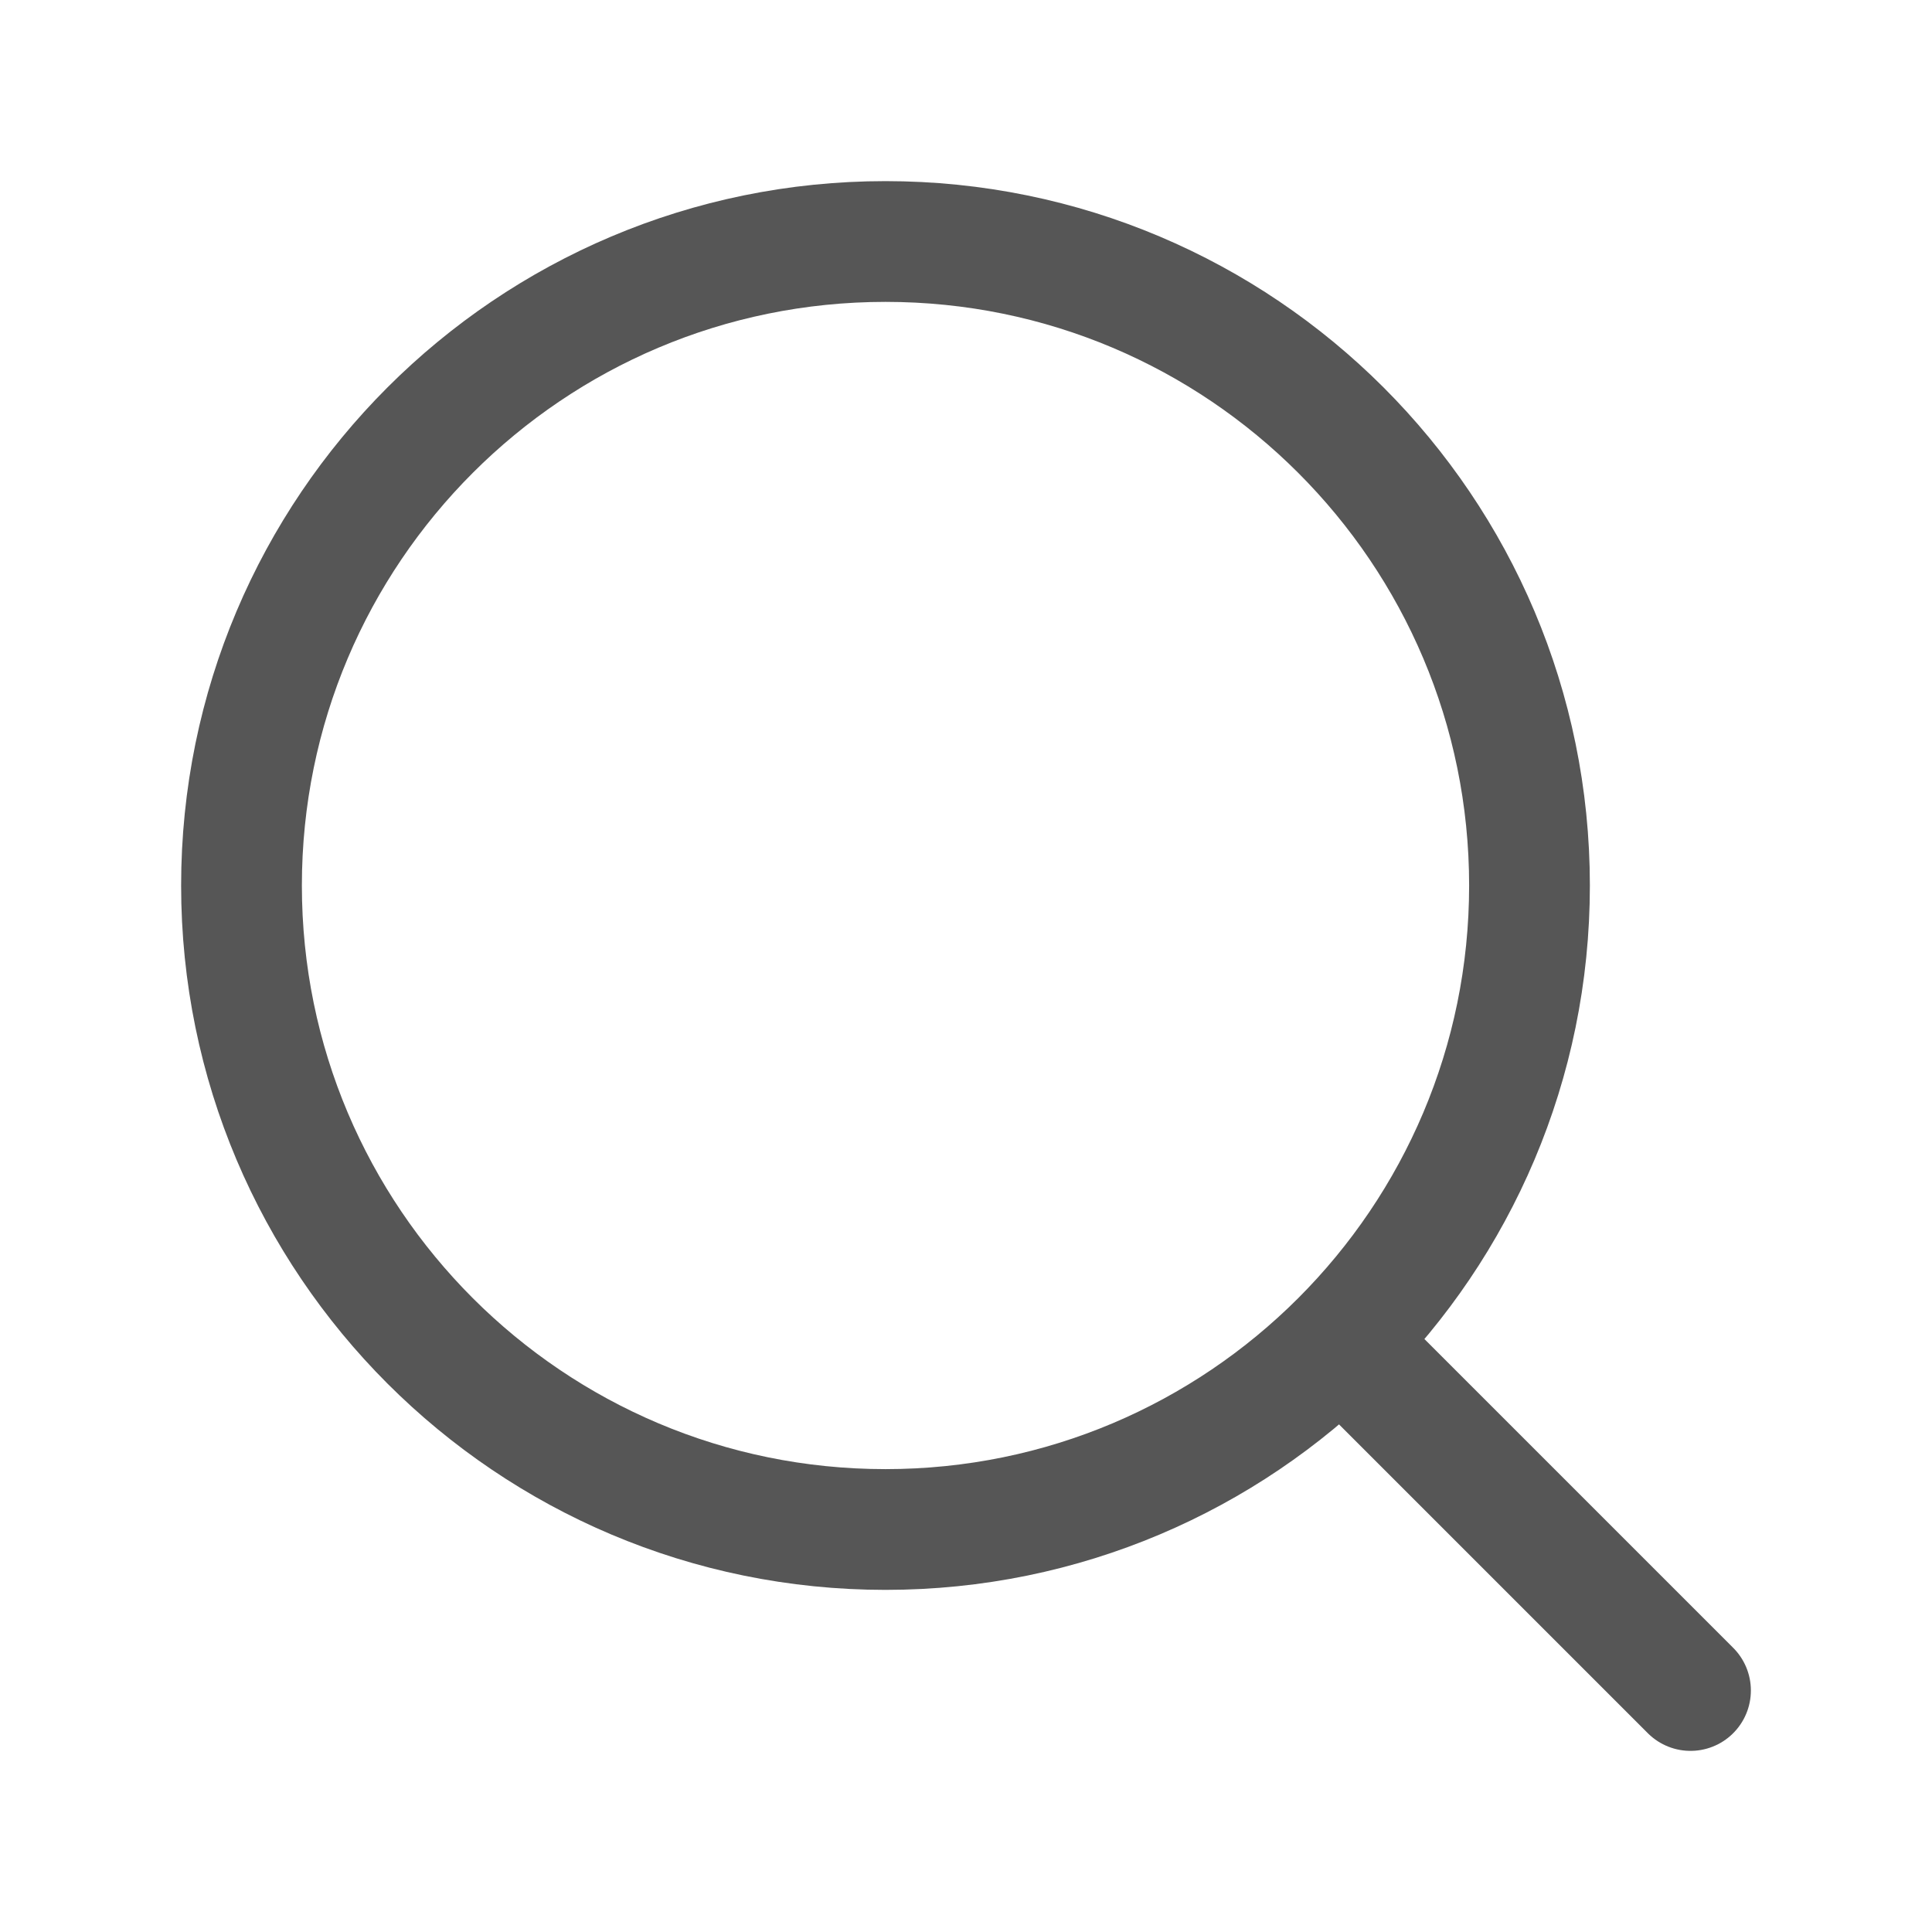
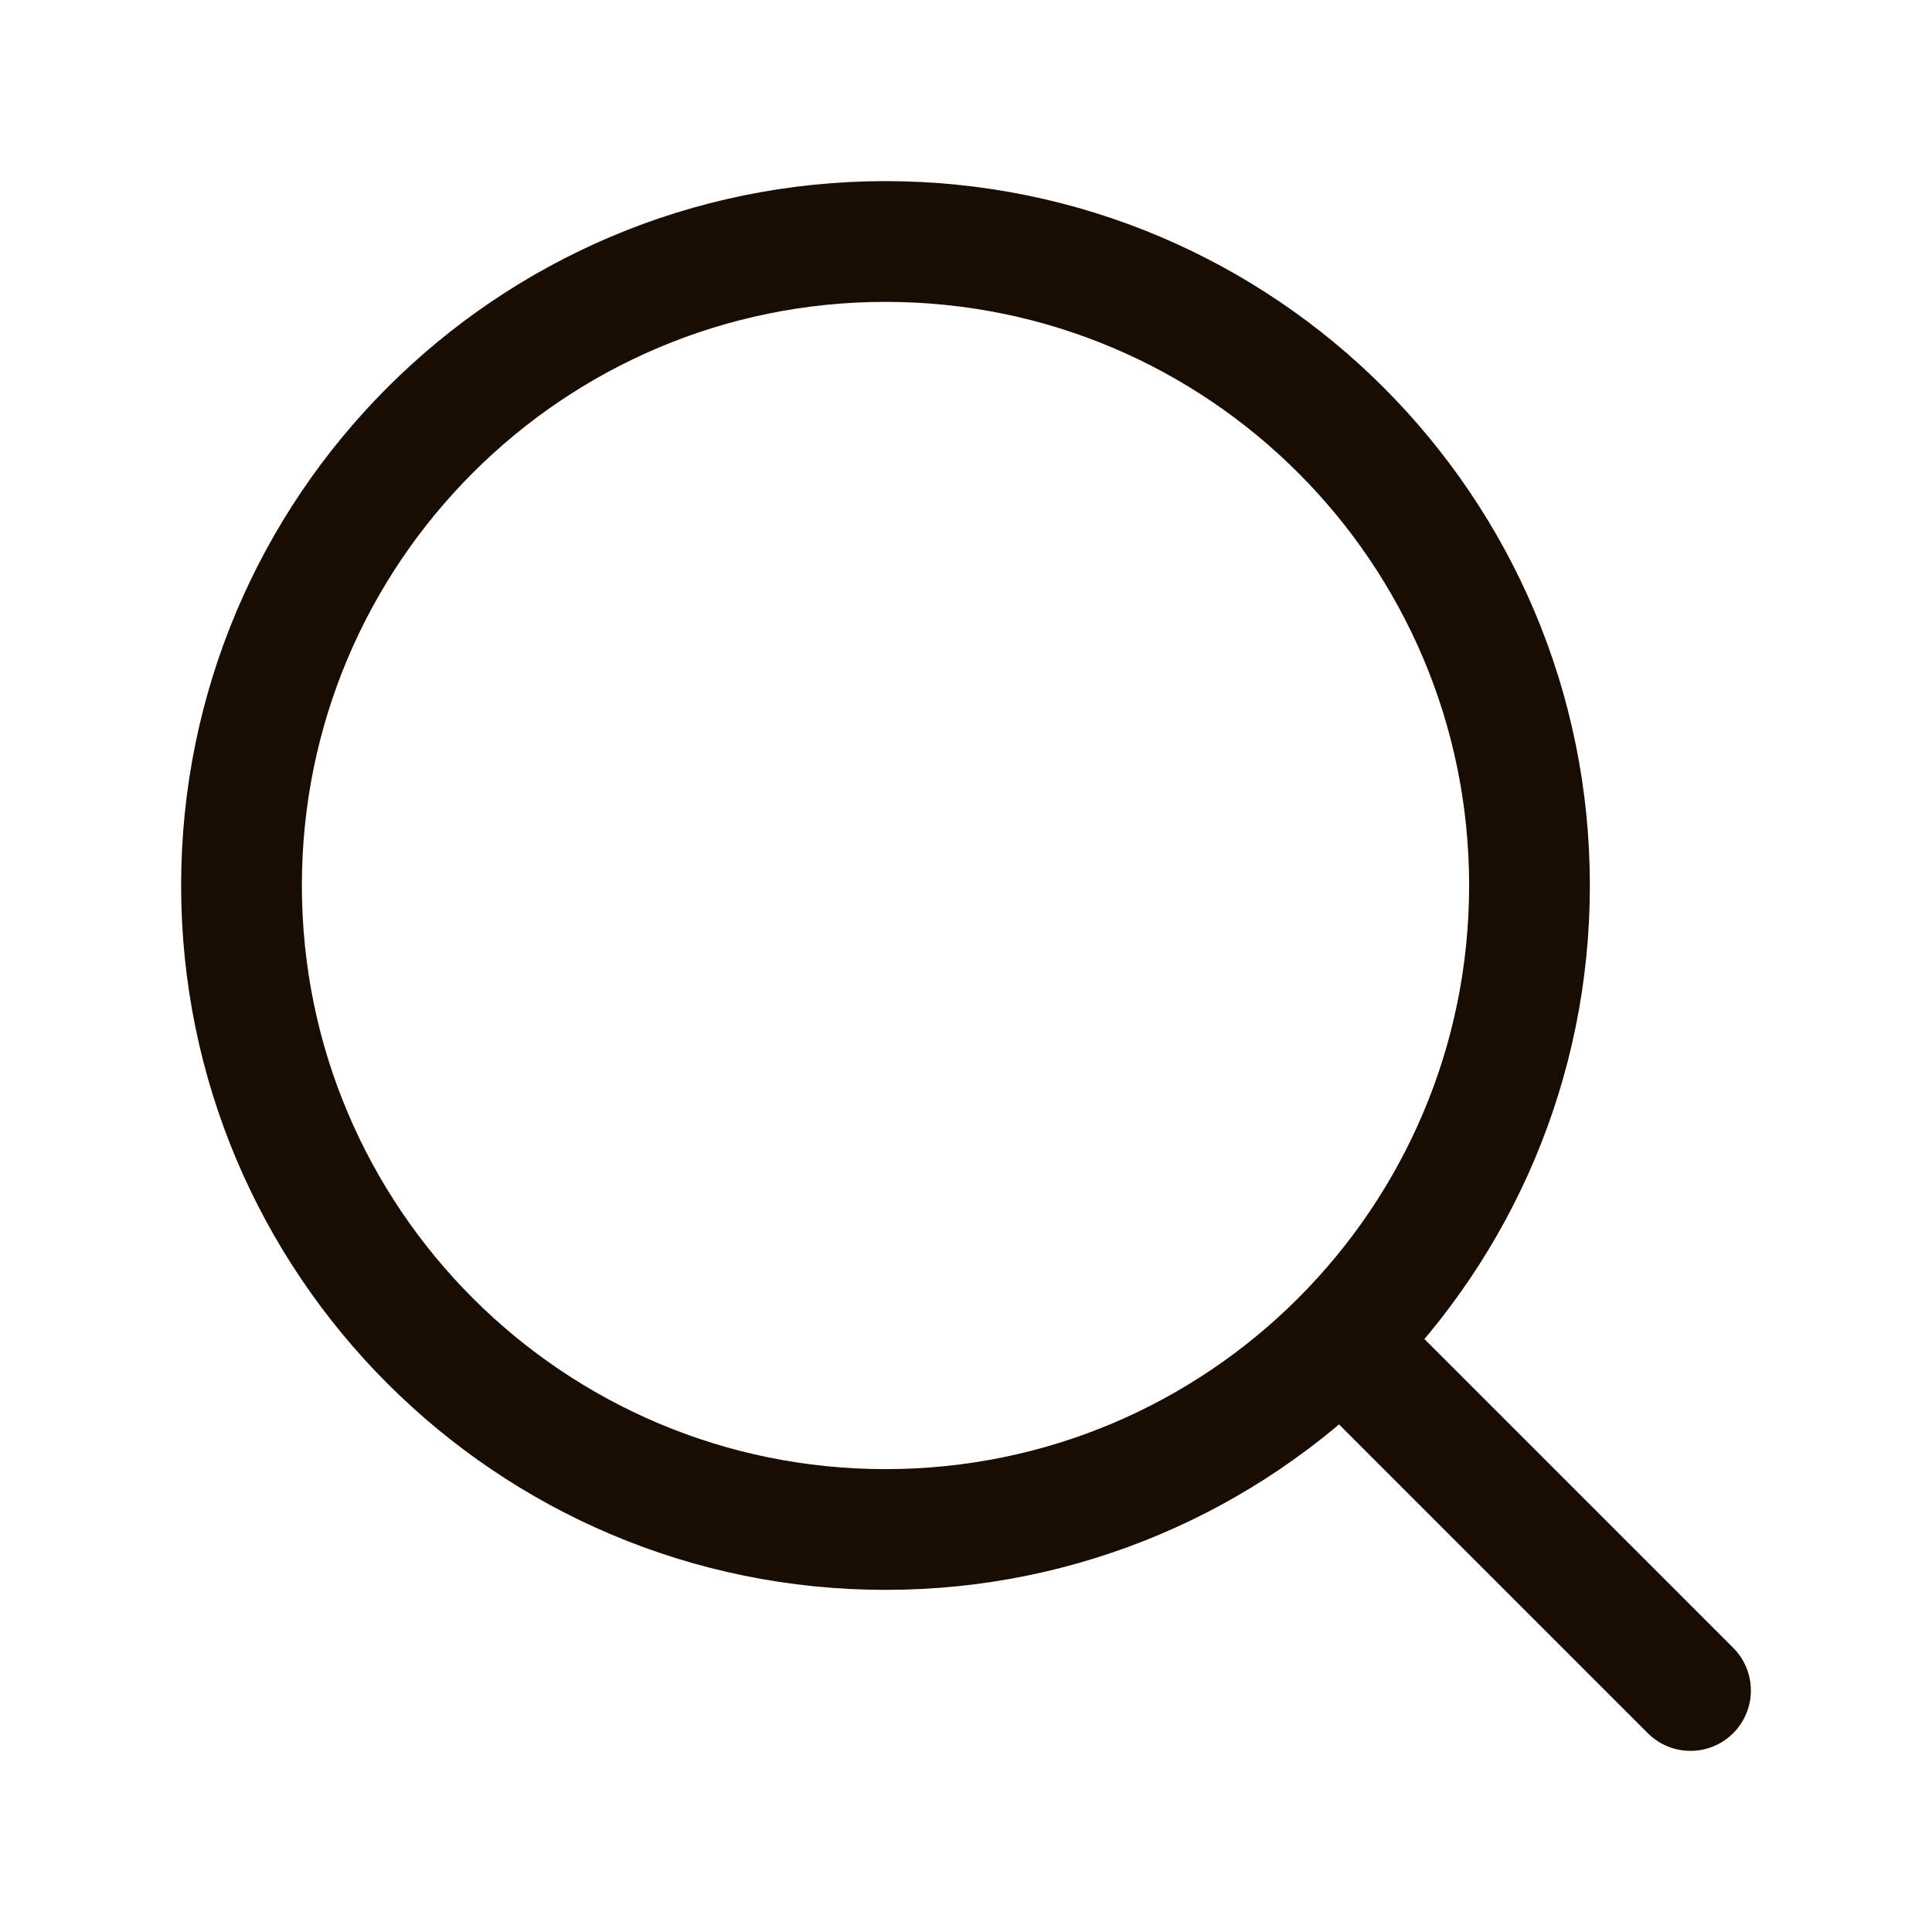
- <svg xmlns="http://www.w3.org/2000/svg" width="24" height="24" viewBox="0 0 24 24" fill="none">
-   <path d="M21 21L16.7 16.7M19 11C19 15.418 15.418 19 11 19C6.582 19 3 15.418 3 11C3 6.582 6.582 3 11 3C15.418 3 19 6.582 19 11Z" stroke="#565656" stroke-width="1.5" stroke-linecap="round" stroke-linejoin="round" />
+ <svg xmlns="http://www.w3.org/2000/svg" viewBox="0 0 24 24" fill="none">
+   <path d="M21 21L16.7 16.7M19 11C19 15.418 15.418 19 11 19C6.582 19 3 15.418 3 11C3 6.582 6.582 3 11 3C15.418 3 19 6.582 19 11Z" stroke="#190d03" stroke-width="1.5" stroke-linecap="round" stroke-linejoin="round" />
</svg>
